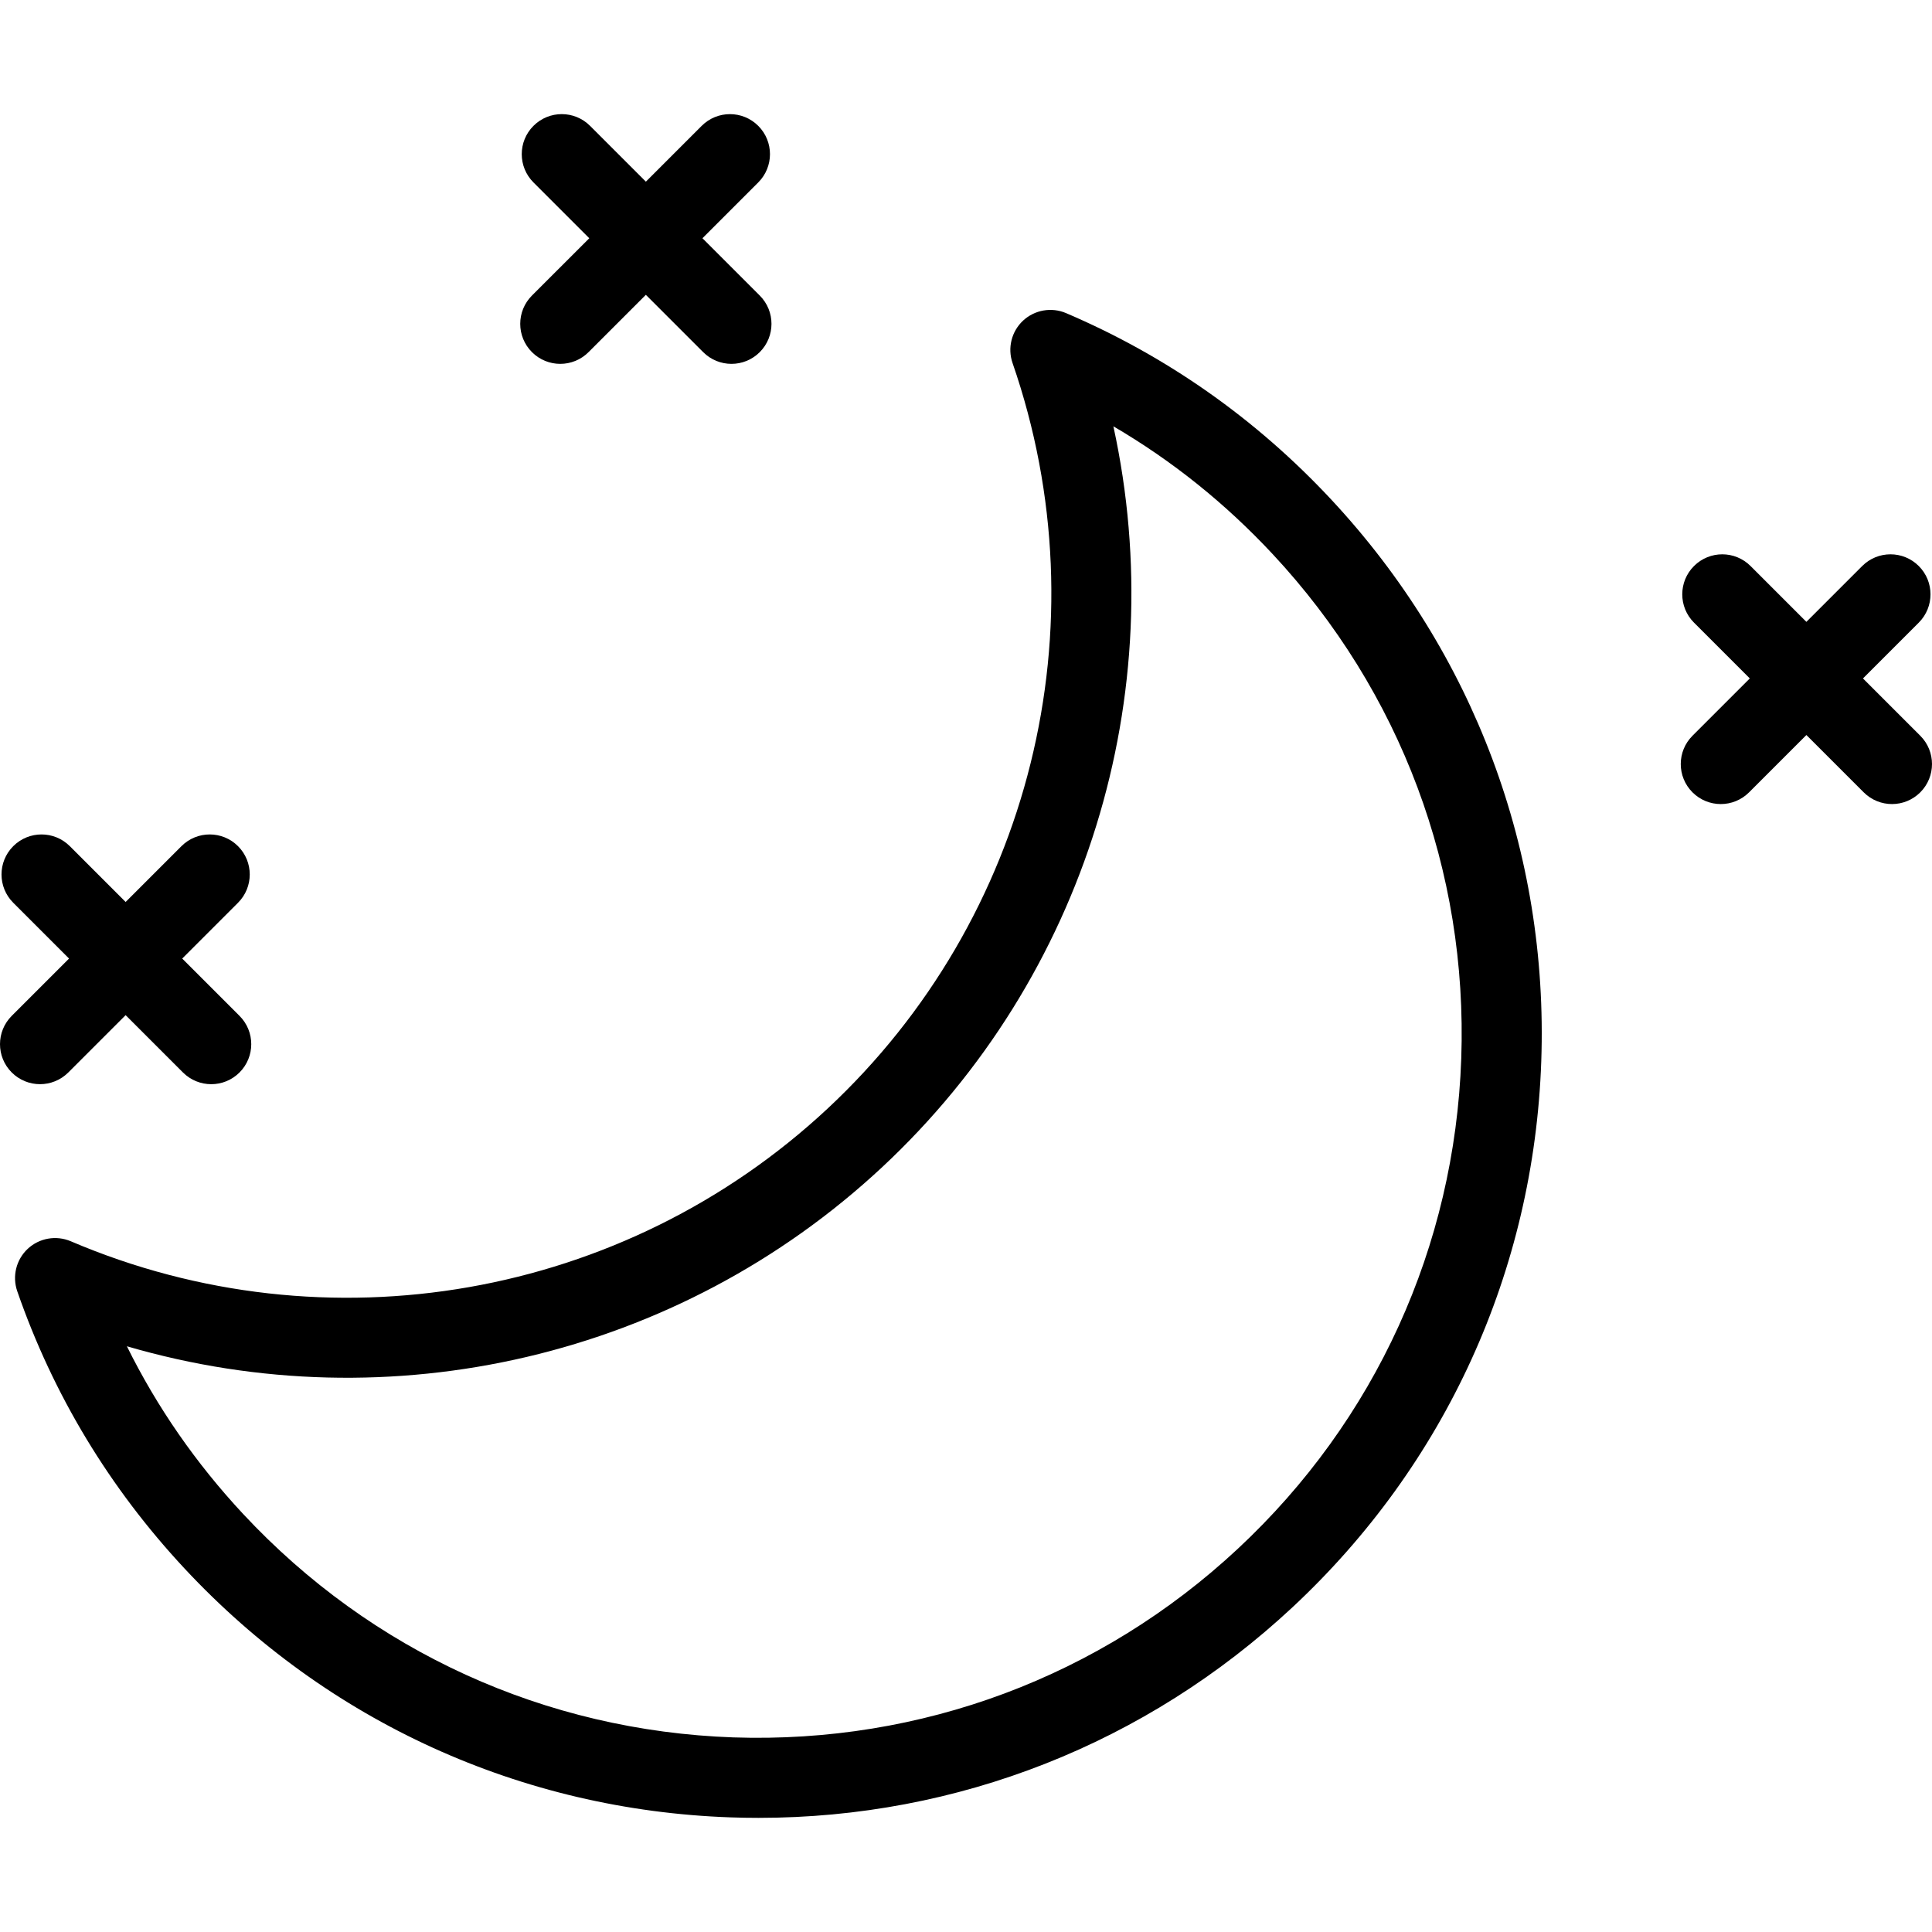
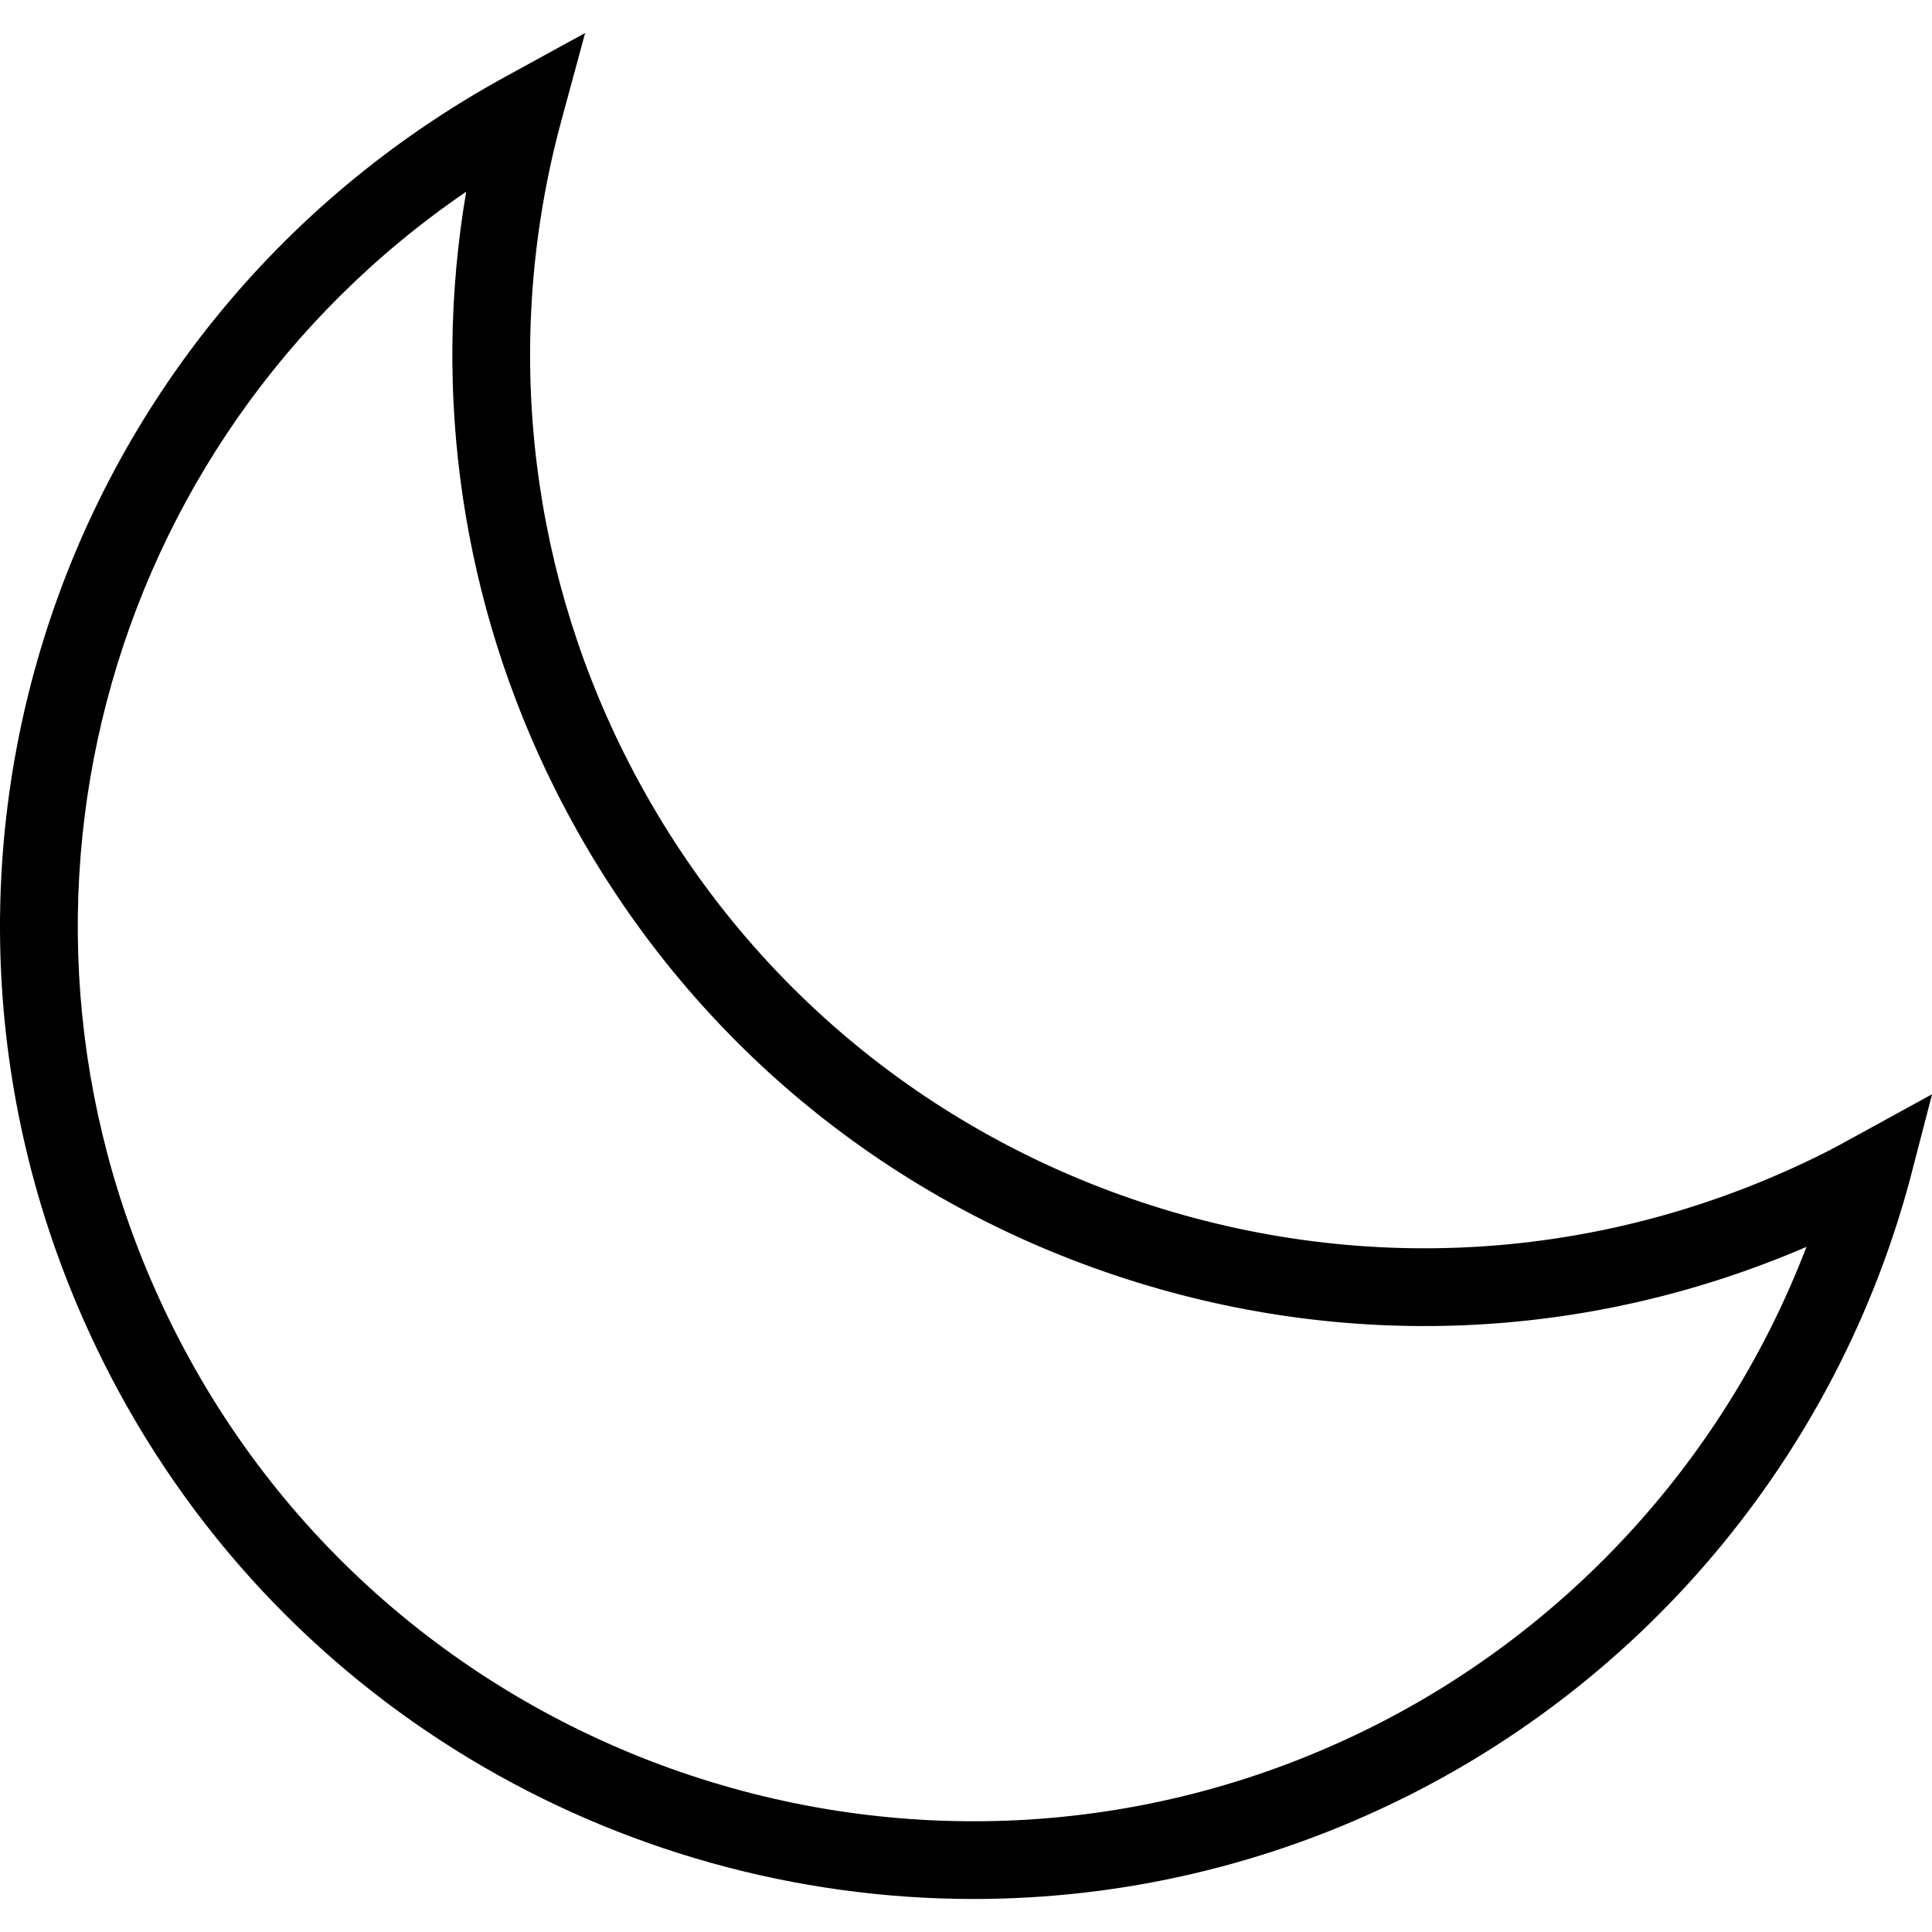
- <svg xmlns="http://www.w3.org/2000/svg" version="1.1" id="Layer_1" x="0px" y="0px" viewBox="0 0 172.151 172.151" style="enable-background:new 0 0 172.151 172.151;" xml:space="preserve">
-   <g>
-     <g>
-       <g>
-         <path d="M94.992,27.9c-1.292-0.552-2.796-0.292-3.832,0.67c-1.031,0.963-1.398,2.443-0.937,3.777     c8.126,23.446,1.654,49.526-16.488,66.441c-18.141,16.918-44.614,21.557-67.43,11.814c-1.297-0.55-2.8-0.291-3.832,0.672     c-1.031,0.963-1.398,2.443-0.937,3.777c3.195,9.216,8.213,17.533,14.916,24.72c12.722,13.643,29.998,21.515,48.642,22.166     c0.836,0.03,1.666,0.044,2.499,0.044c17.728,0,34.54-6.611,47.573-18.764c13.643-12.724,21.517-29.998,22.168-48.643     c0.651-18.644-5.998-36.426-18.72-50.069C111.91,37.318,103.964,31.731,94.992,27.9z M130.205,94.325     c-0.584,16.74-7.653,32.251-19.905,43.675c-12.25,11.423-28.237,17.373-44.957,16.811c-16.741-0.585-32.251-7.654-43.674-19.904     c-4.208-4.513-7.678-9.519-10.363-14.948c23.46,6.862,49.127,0.987,67.294-15.954c18.165-16.939,25.826-42.128,20.608-66.018     c5.229,3.059,9.982,6.869,14.188,11.382C124.821,61.619,130.79,77.586,130.205,94.325z" />
-         <path d="M47.4,31.377c0.696,0.696,1.609,1.045,2.521,1.045s1.825-0.348,2.521-1.045l5.107-5.107l5.107,5.107     c0.696,0.696,1.609,1.045,2.521,1.045s1.825-0.348,2.521-1.045c1.393-1.393,1.393-3.649,0-5.042l-5.106-5.106l4.972-4.972     c1.393-1.393,1.393-3.649,0-5.042c-1.393-1.393-3.649-1.393-5.042,0l-4.972,4.972l-4.973-4.973c-1.393-1.393-3.649-1.393-5.042,0     c-1.393,1.393-1.393,3.649,0,5.042l4.973,4.973L47.4,26.335C46.007,27.728,46.007,29.984,47.4,31.377z" />
-         <path d="M171.107,65.559L166,60.452l4.973-4.973c1.393-1.393,1.393-3.649,0-5.042s-3.649-1.393-5.042,0l-4.973,4.973     l-4.973-4.973c-1.393-1.393-3.649-1.393-5.042,0s-1.393,3.649,0,5.042l4.973,4.973l-5.107,5.107     c-1.393,1.393-1.393,3.649,0,5.042c0.696,0.696,1.609,1.045,2.521,1.045s1.825-0.348,2.521-1.045l5.107-5.107l5.107,5.107     c0.696,0.696,1.609,1.045,2.521,1.045s1.825-0.348,2.521-1.045C172.499,69.208,172.499,66.952,171.107,65.559z" />
-         <path d="M6.087,95.562l5.107-5.107l5.107,5.107c0.696,0.696,1.609,1.045,2.521,1.045c0.912,0,1.825-0.348,2.521-1.045     c1.393-1.393,1.393-3.649,0-5.042l-5.107-5.107l4.973-4.973c1.393-1.393,1.393-3.649,0-5.042s-3.649-1.393-5.042,0l-4.973,4.973     l-4.972-4.973c-1.393-1.393-3.649-1.393-5.042,0s-1.393,3.649,0,5.042l4.973,4.973l-5.108,5.106     c-1.393,1.393-1.393,3.649,0,5.042c0.696,0.696,1.609,1.045,2.521,1.045C4.478,96.606,5.39,96.258,6.087,95.562z" />
-       </g>
-     </g>
-   </g>
+ <svg xmlns="http://www.w3.org/2000/svg" version="1.1" id="Capa_1" x="0px" y="0px" viewBox="0 0 49.739 49.739" style="enable-background:new 0 0 49.739 49.739;" xml:space="preserve">
+   <path d="M25.068,48.889c-9.173,0-18.017-5.06-22.396-13.804C-3.373,23.008,1.164,8.467,13.003,1.979l2.061-1.129l-0.615,2.268  c-1.479,5.459-0.899,11.25,1.633,16.306c2.75,5.493,7.476,9.587,13.305,11.526c5.831,1.939,12.065,1.492,17.559-1.258v0  c0.25-0.125,0.492-0.258,0.734-0.391l2.061-1.13l-0.585,2.252c-1.863,6.873-6.577,12.639-12.933,15.822  C32.639,48.039,28.825,48.888,25.068,48.889z M12.002,4.936c-9.413,6.428-12.756,18.837-7.54,29.253  c5.678,11.34,19.522,15.945,30.864,10.268c5.154-2.582,9.136-7.012,11.181-12.357c-5.632,2.427-11.882,2.702-17.752,0.748  c-6.337-2.108-11.473-6.557-14.463-12.528C11.899,15.541,11.11,10.16,12.002,4.936z" />
  <g>
</g>
  <g>
</g>
  <g>
</g>
  <g>
</g>
  <g>
</g>
  <g>
</g>
  <g>
</g>
  <g>
</g>
  <g>
</g>
  <g>
</g>
  <g>
</g>
  <g>
</g>
  <g>
</g>
  <g>
</g>
  <g>
</g>
</svg>
